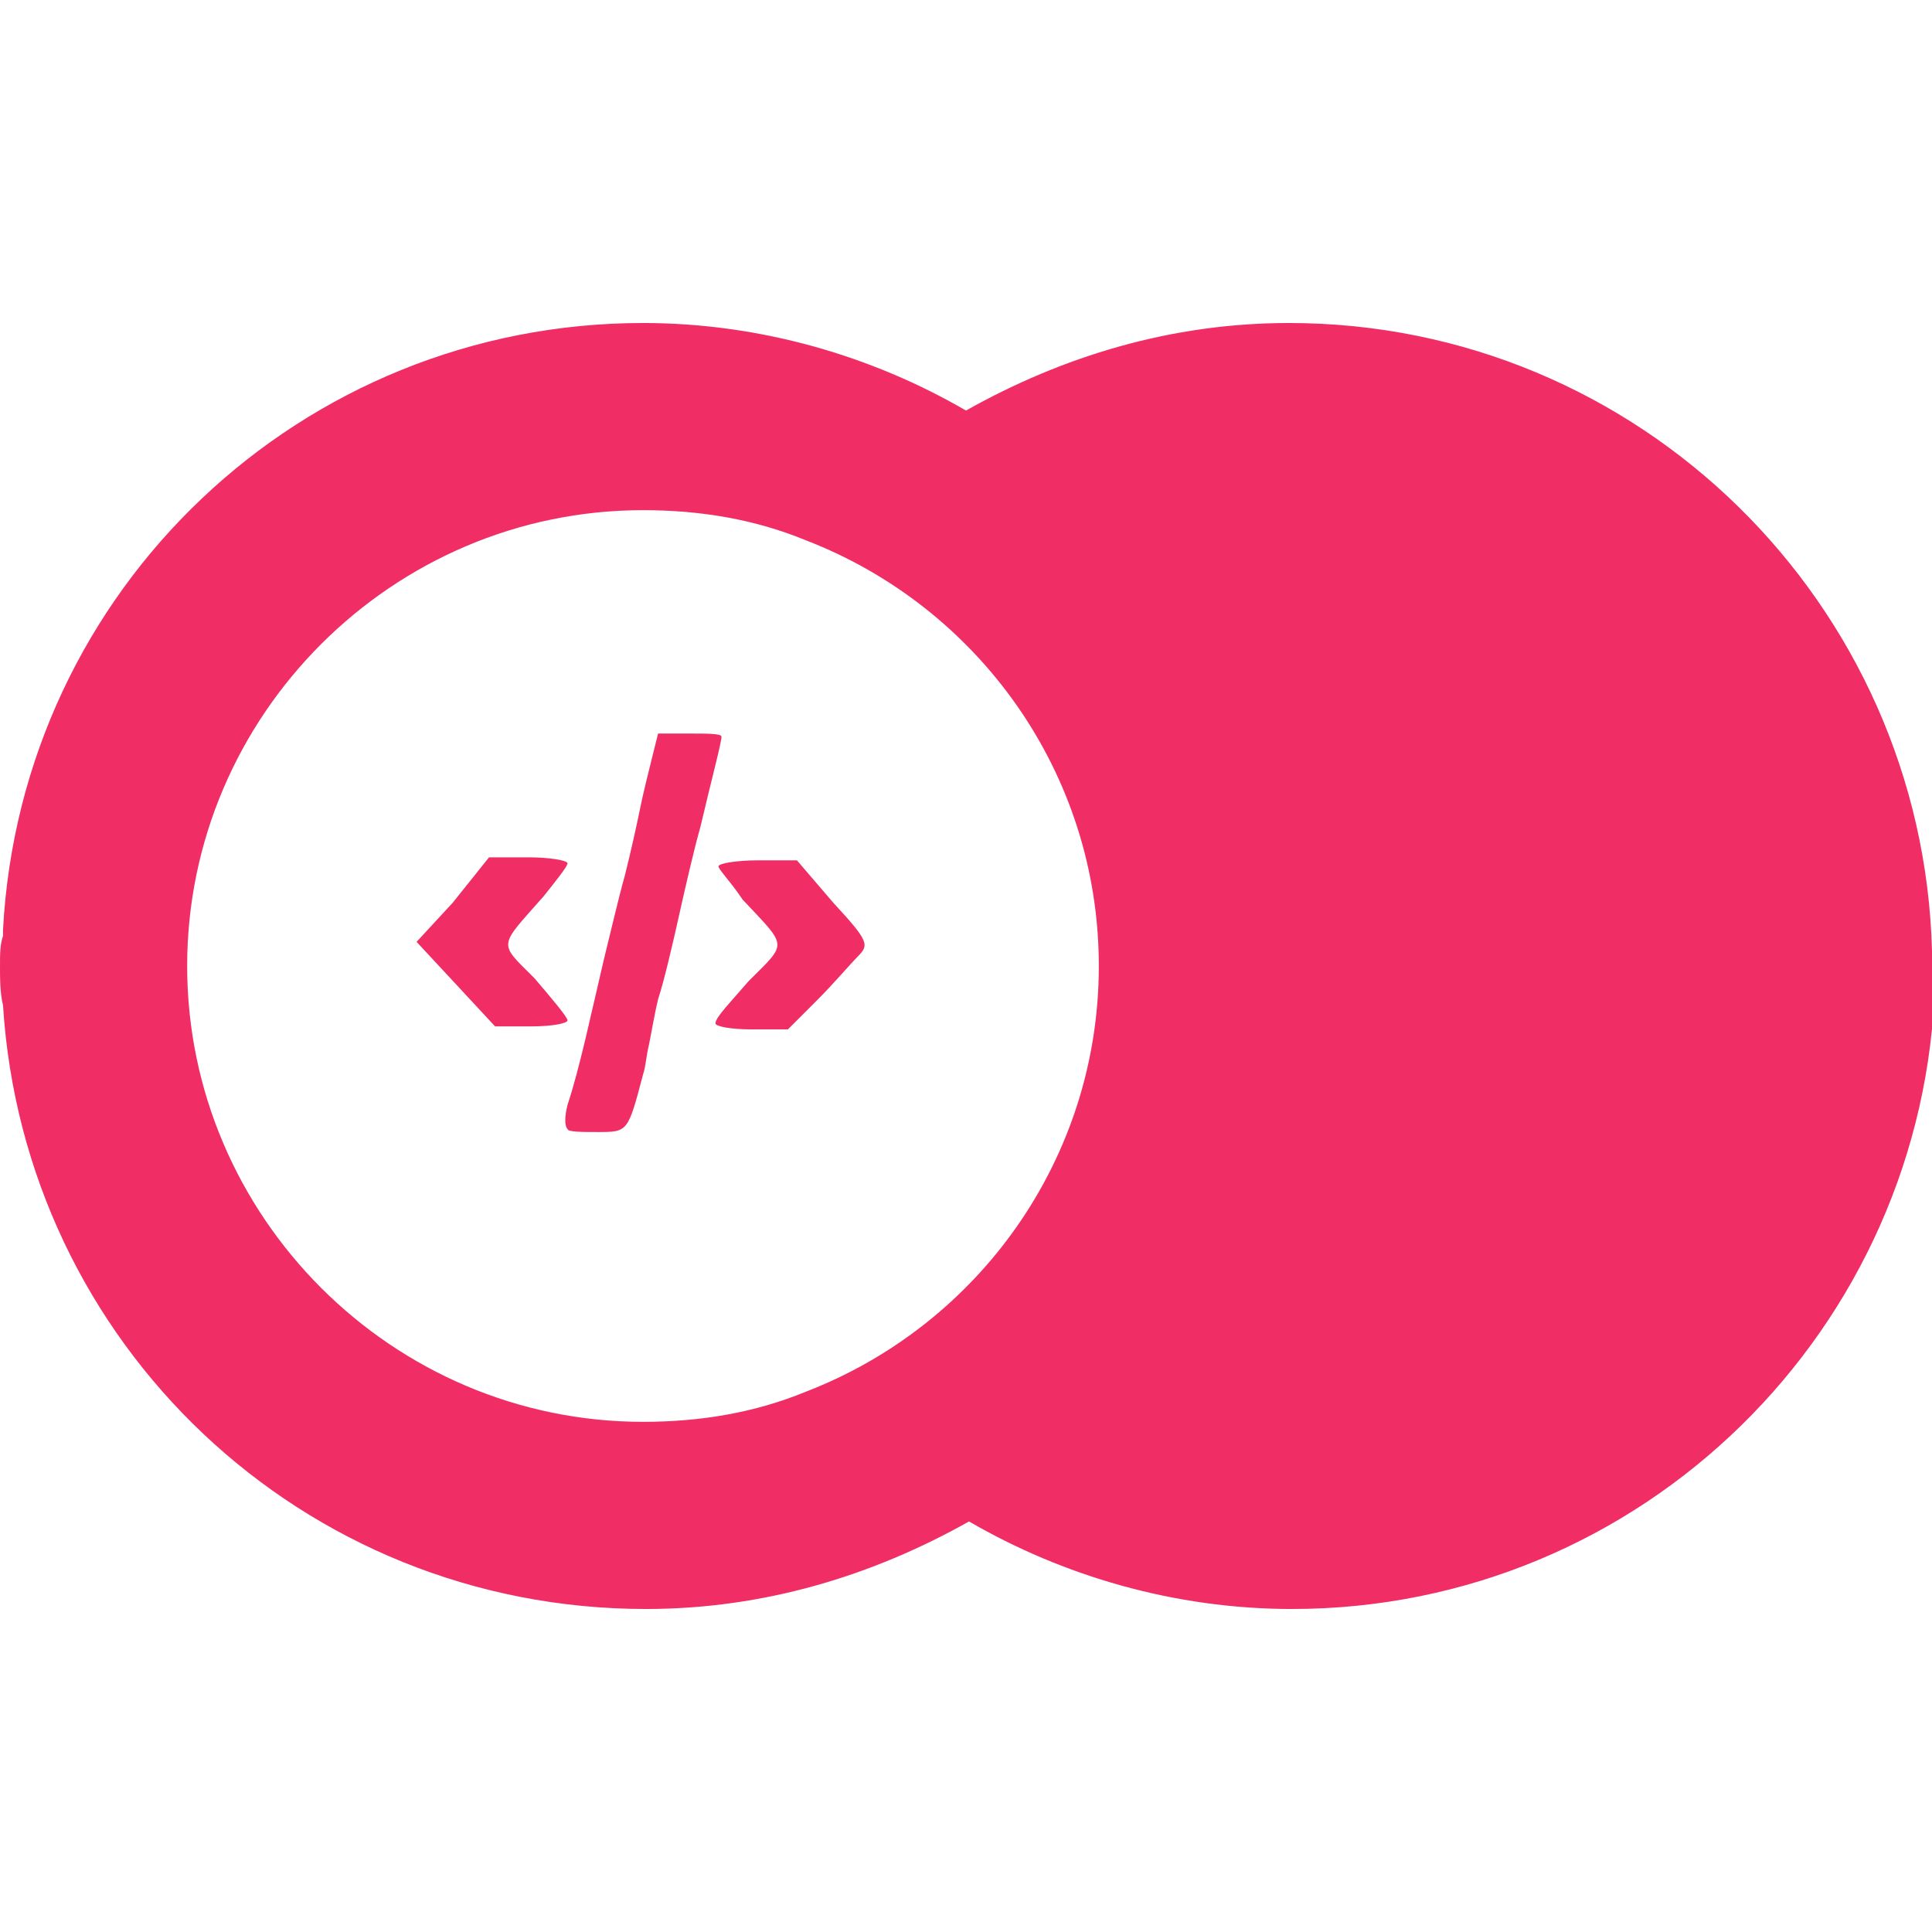
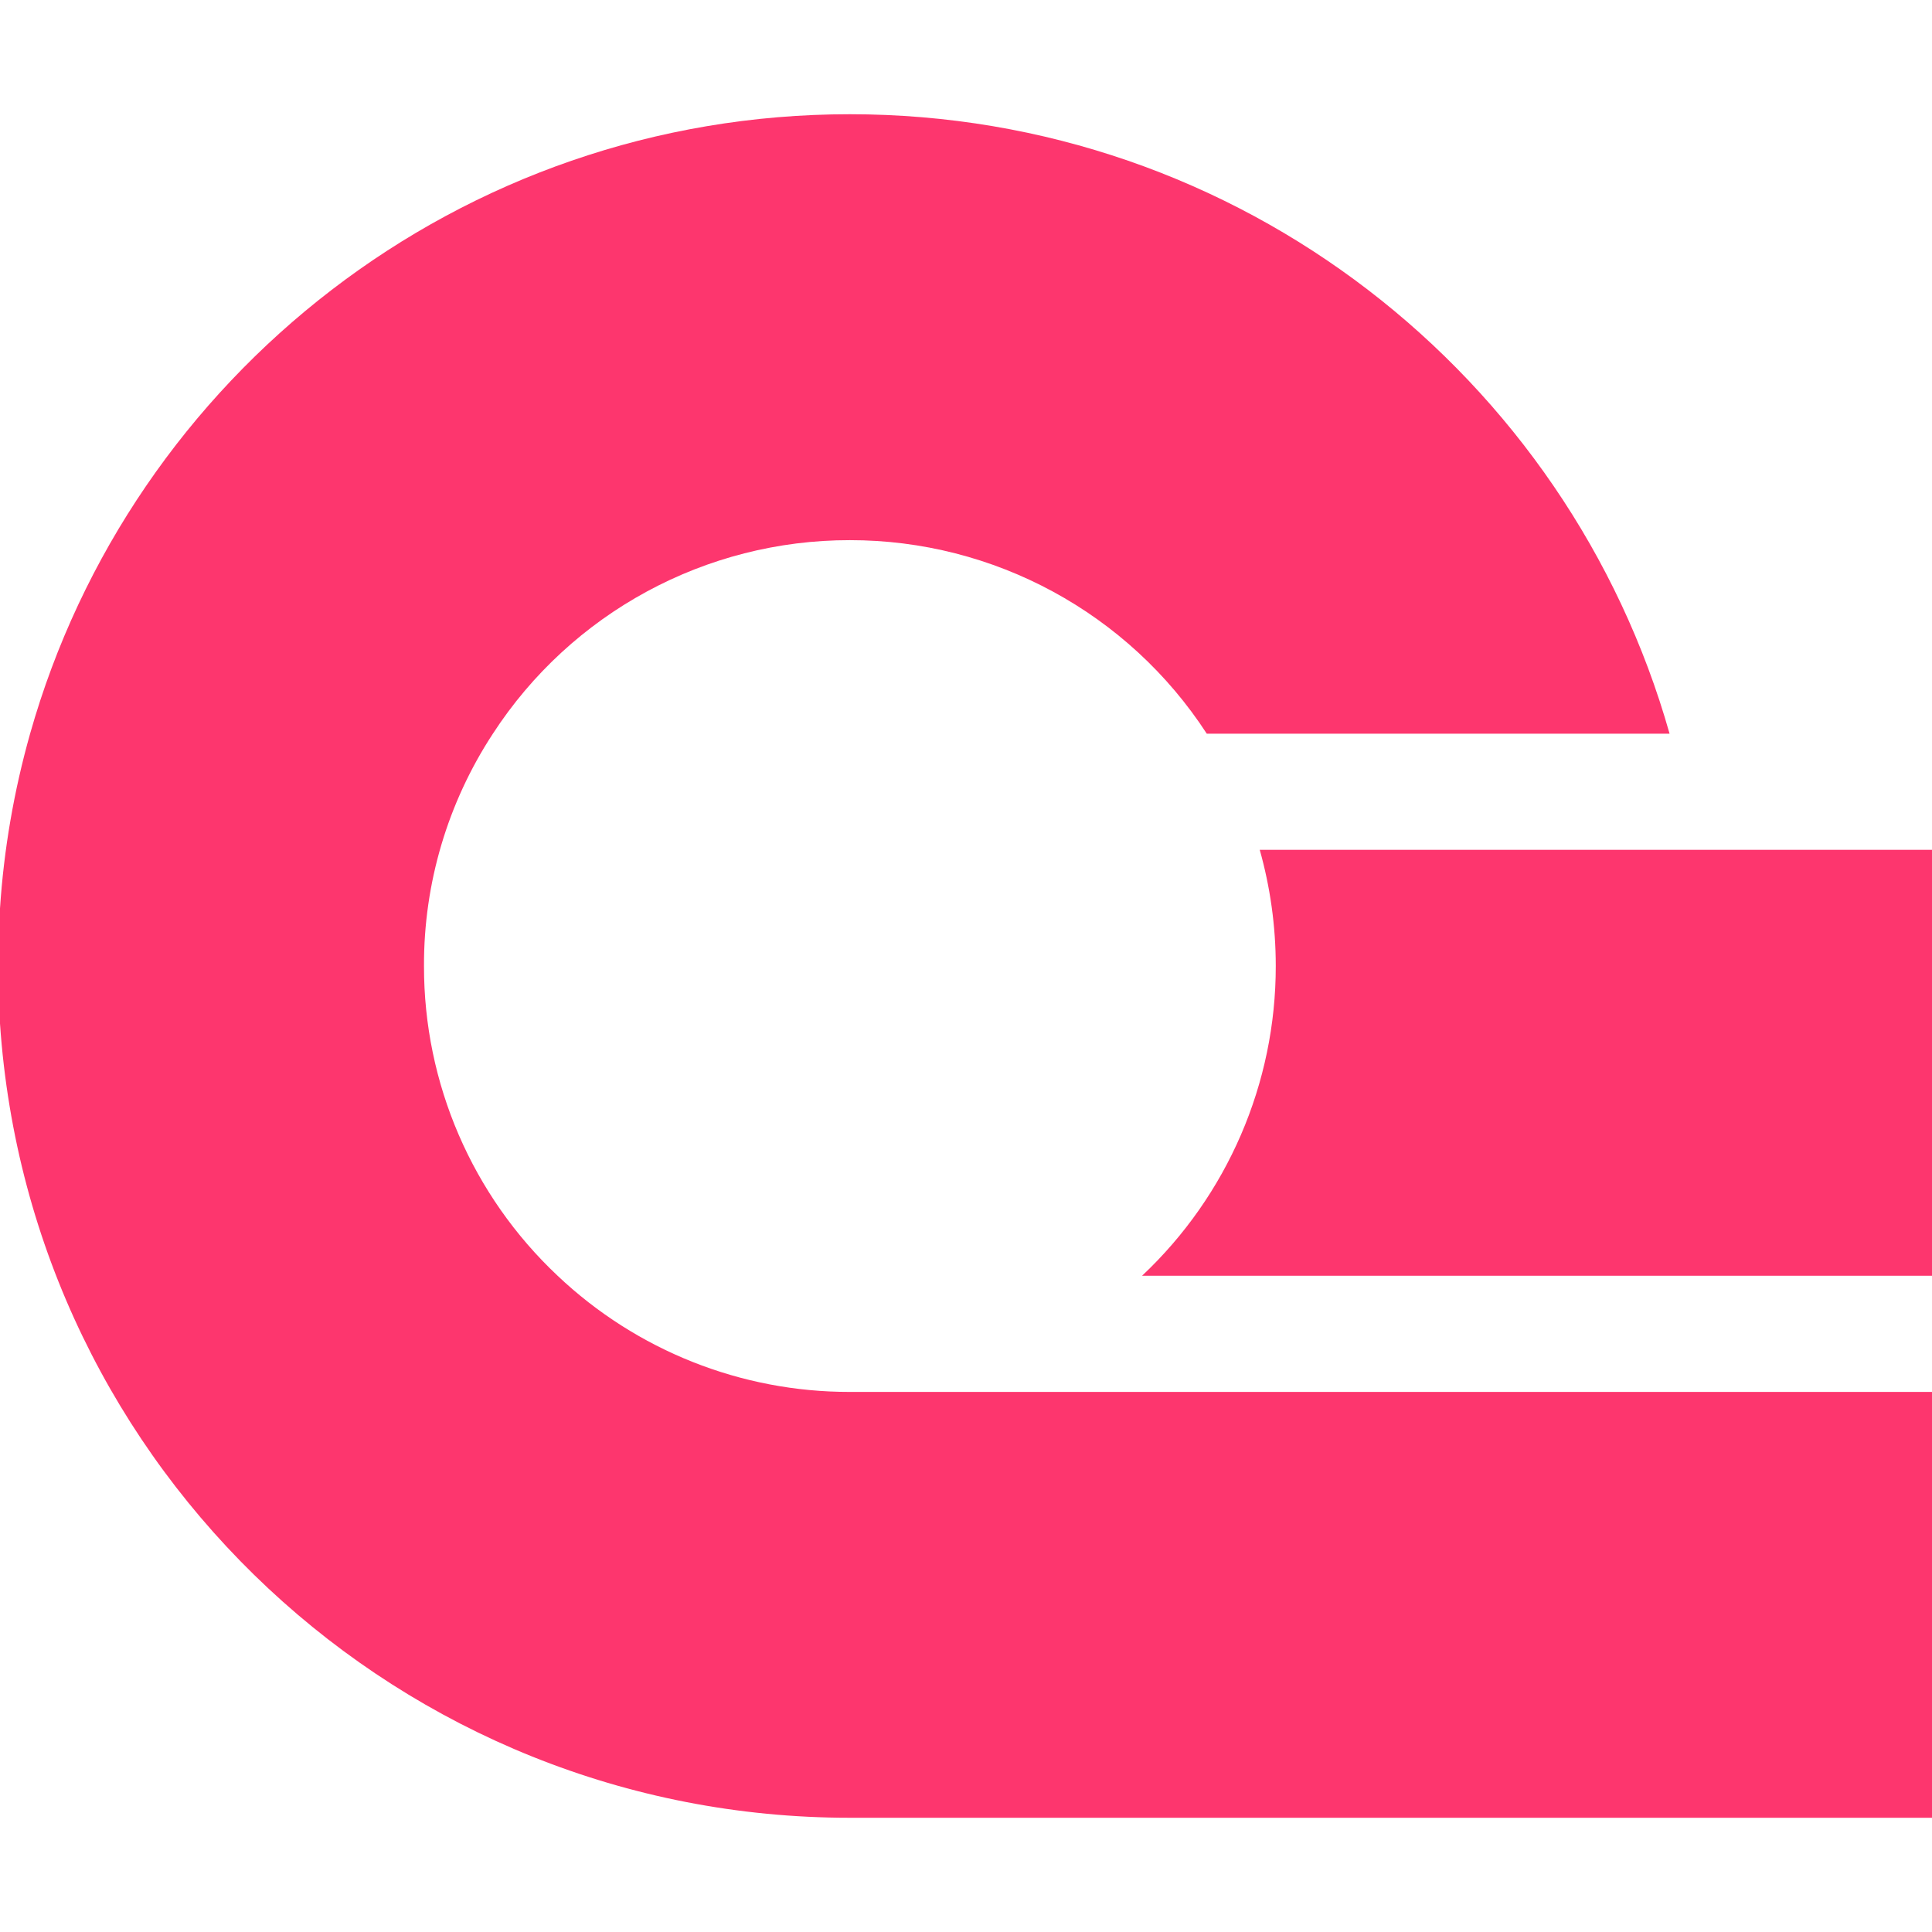
- <svg xmlns="http://www.w3.org/2000/svg" version="1.1" id="Layer_1" x="0px" y="0px" viewBox="0 0 64 64" width="64" height="64" style="enable-background:new 0 0 64 64;" xml:space="preserve">
-   <style type="text/css">
- 	.st0{fill:#F02E65;}
- </style>
-   <g>
-     <g>
-       <path class="st0" d="M22.9,24.3h-1.1l-0.2,0.8c-0.1,0.4-0.3,1.2-0.4,1.7c-0.1,0.5-0.3,1.4-0.5,2.2c-0.2,0.7-0.5,2-0.7,2.8    c-0.4,1.7-0.8,3.6-1.2,4.8c-0.1,0.4-0.1,0.7,0,0.8c0,0.1,0.5,0.1,1,0.1c1,0,1,0,1.5-1.9c0.1-0.3,0.1-0.6,0.2-1    c0.1-0.5,0.2-1.1,0.3-1.5c0.2-0.6,0.5-1.9,0.7-2.8c0.2-0.9,0.5-2.2,0.7-2.9c0.4-1.7,0.7-2.8,0.7-3C23.9,24.3,23.4,24.3,22.9,24.3z     M18,29.7c0.4-0.5,0.8-1,0.8-1.1c0-0.1-0.6-0.2-1.3-0.2h-1.3L15,29.9l-1.2,1.3l1.3,1.4l1.3,1.4h1.2c0.7,0,1.2-0.1,1.2-0.2    c0-0.1-0.5-0.7-1.1-1.4C16.5,31.2,16.5,31.4,18,29.7z M27.6,29.9l-1.2-1.4h-1.3c-0.7,0-1.3,0.1-1.3,0.2c0,0.1,0.4,0.5,0.8,1.1    c1.5,1.6,1.5,1.4,0.2,2.7c-0.6,0.7-1.1,1.2-1.1,1.4c0,0.1,0.5,0.2,1.2,0.2h1.2l1-1c0.5-0.5,1.1-1.2,1.3-1.4    C28.8,31.3,28.8,31.2,27.6,29.9z" />
-     </g>
-     <path class="st0" d="M64,31.5C63.7,20,54.3,10.7,42.7,10.7c-3.9,0-7.5,1.1-10.7,2.9c-3.1-1.8-6.8-2.9-10.7-2.9   C10,10.7,0.7,19.5,0.1,30.8c0,0,0,0.1,0,0.2C0,31.3,0,31.6,0,32c0,0.4,0,0.9,0.1,1.3c0.7,11.2,9.9,20,21.3,20   c3.9,0,7.5-1.1,10.7-2.9c3.1,1.8,6.8,2.9,10.7,2.9c11.6,0,21-9.3,21.3-20.8c0-0.2,0-0.4,0-0.6S64,31.7,64,31.5z M26.7,46.1   c-1.7,0.7-3.5,1-5.4,1C13,47.1,6.2,40.3,6.2,32S13,16.9,21.3,16.9c1.9,0,3.7,0.3,5.4,1c5.7,2.2,9.7,7.7,9.7,14.1   S32.4,43.9,26.7,46.1z" />
-   </g>
+ <svg xmlns="http://www.w3.org/2000/svg" viewBox="0 0 24 24">
+   <path fill="#fd366e" d="M24 17.291v5.29H10.557A10.58 10.58 0 0 1 0 12.715v-1.43c.048-.735.174-1.463.374-2.171C1.63 4.673 5.713 1.419 10.557 1.419c4.844 0 8.927 3.254 10.183 7.695h-5.749a5.283 5.283 0 0 0-4.434-2.404 5.282 5.282 0 0 0-4.434 2.404A5.23 5.23 0 0 0 5.267 12a5.27 5.27 0 0 0 1.66 3.848 5.27 5.27 0 0 0 3.63 1.443H24Zm0-6.734v5.291h-9.813A5.276 5.276 0 0 0 15.848 12c0-.5-.07-.984-.199-1.443H24Z" />
</svg>
